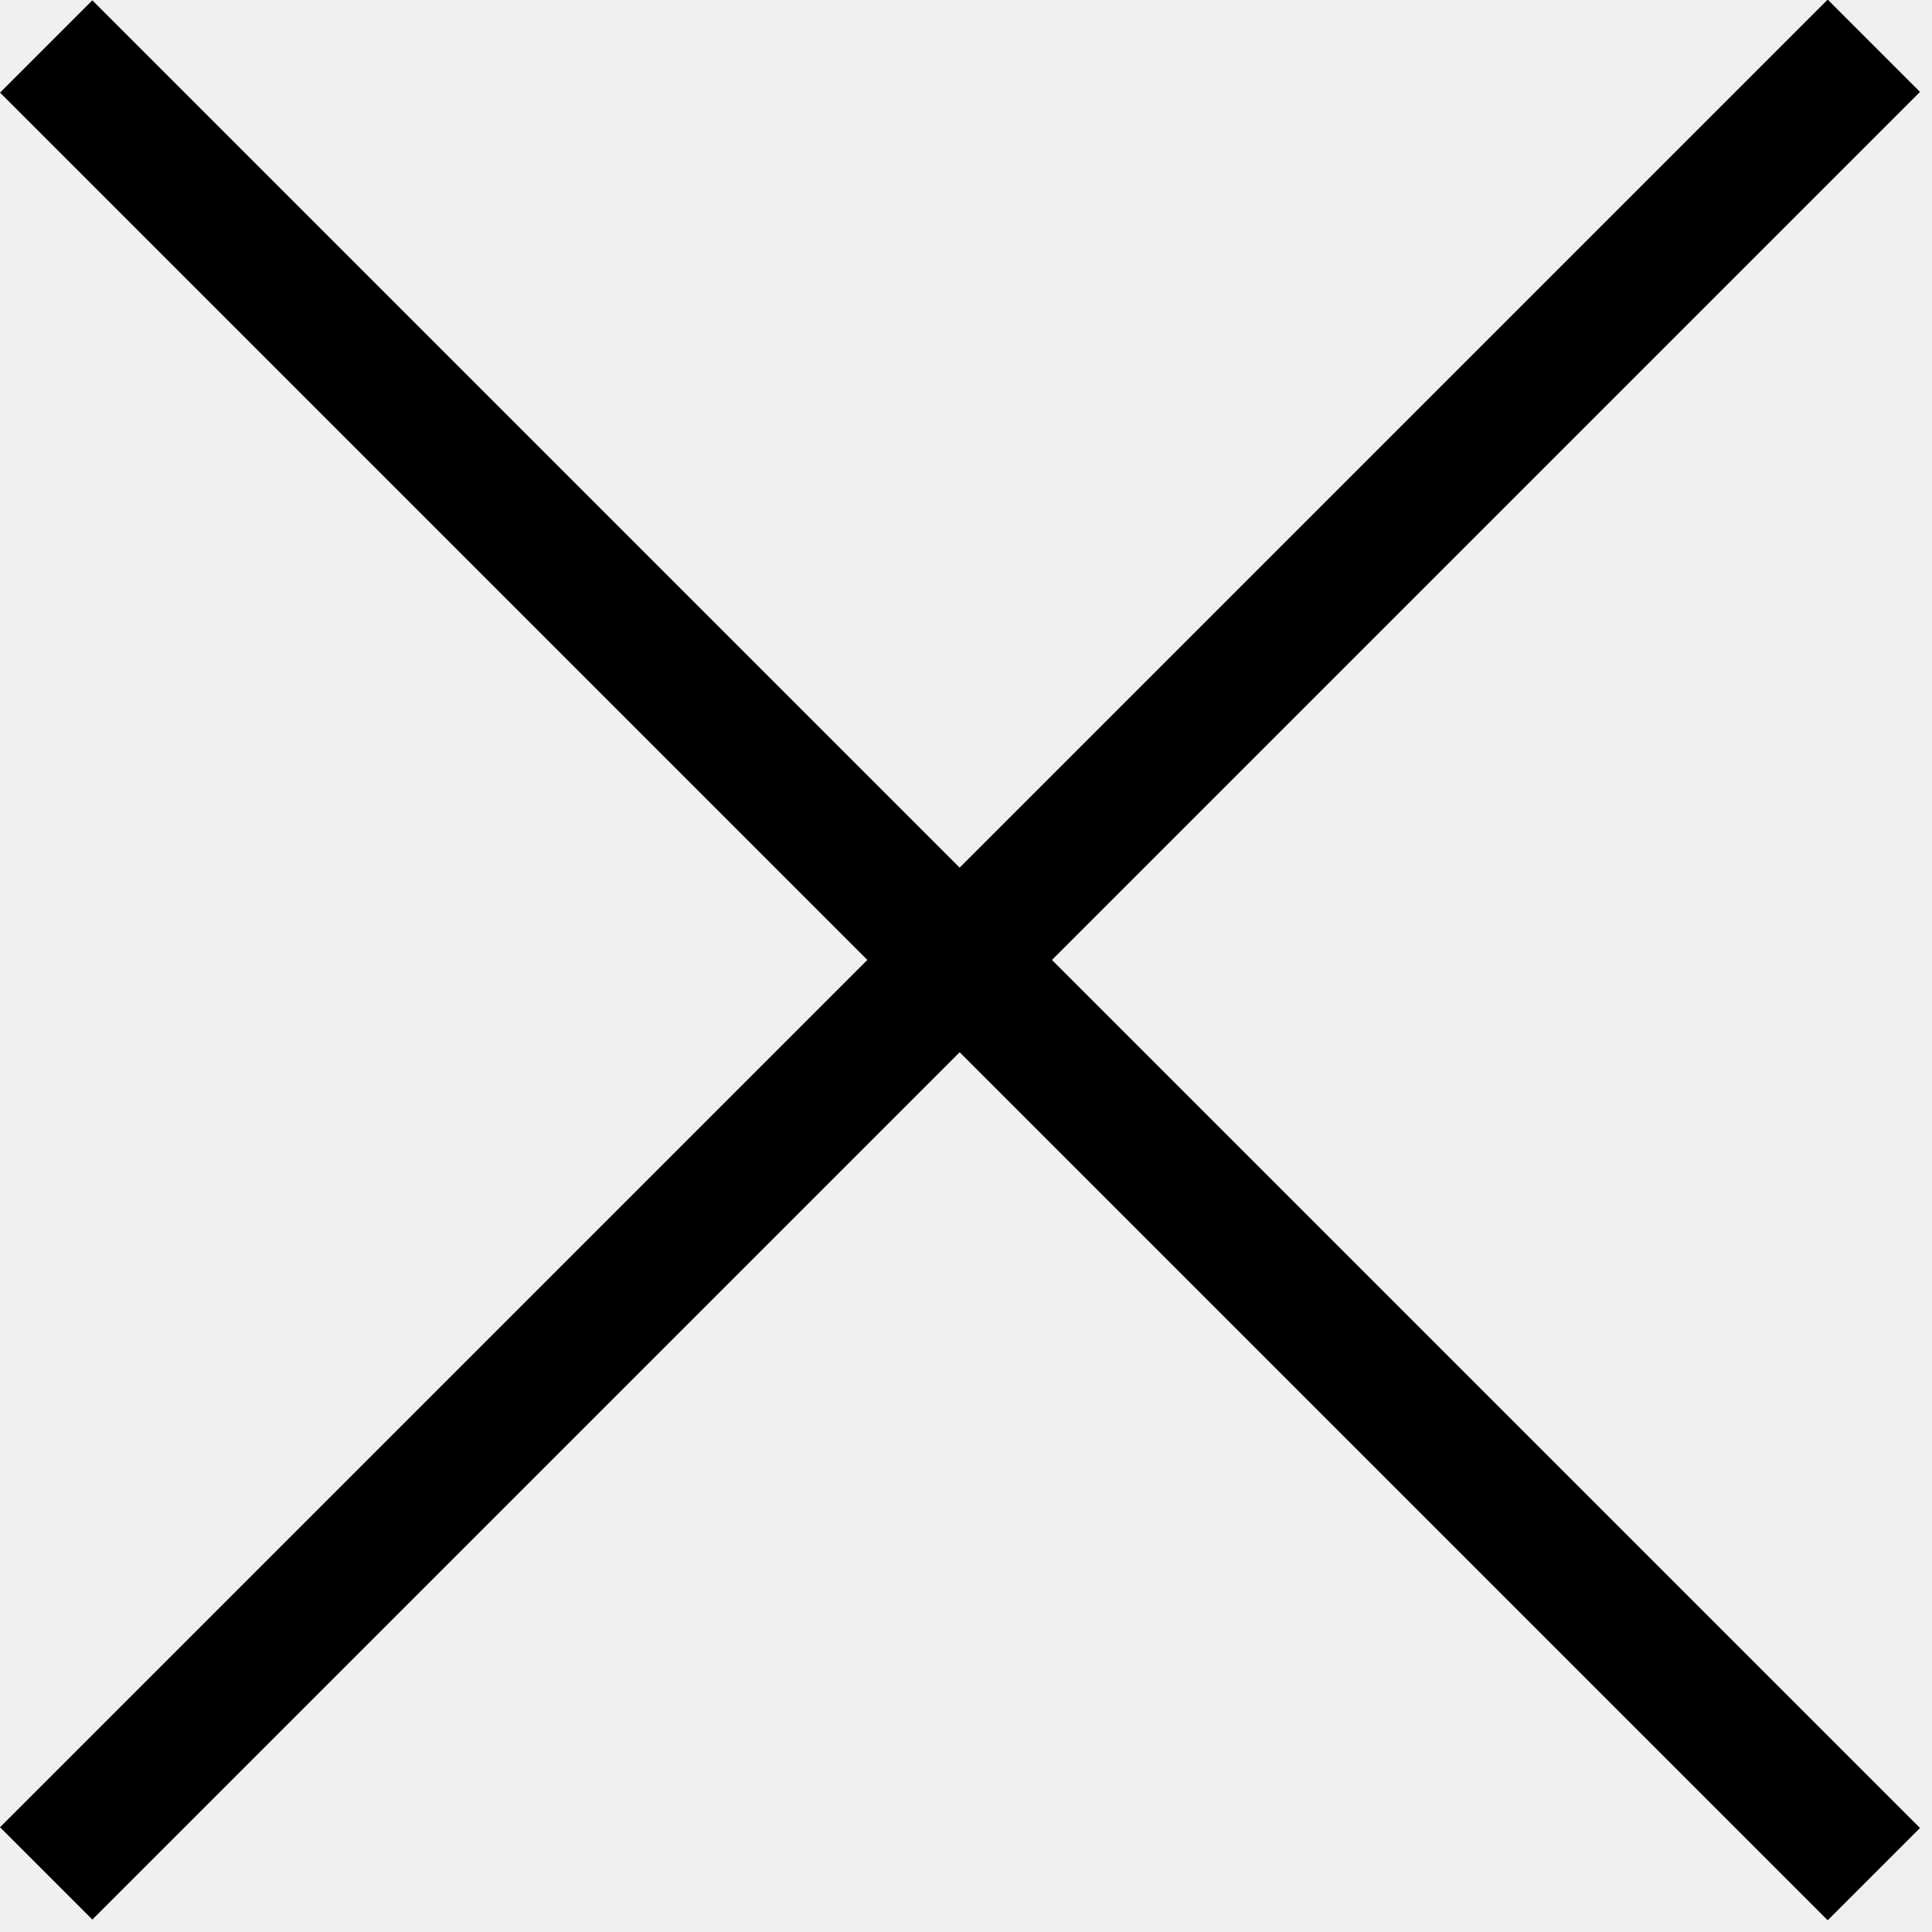
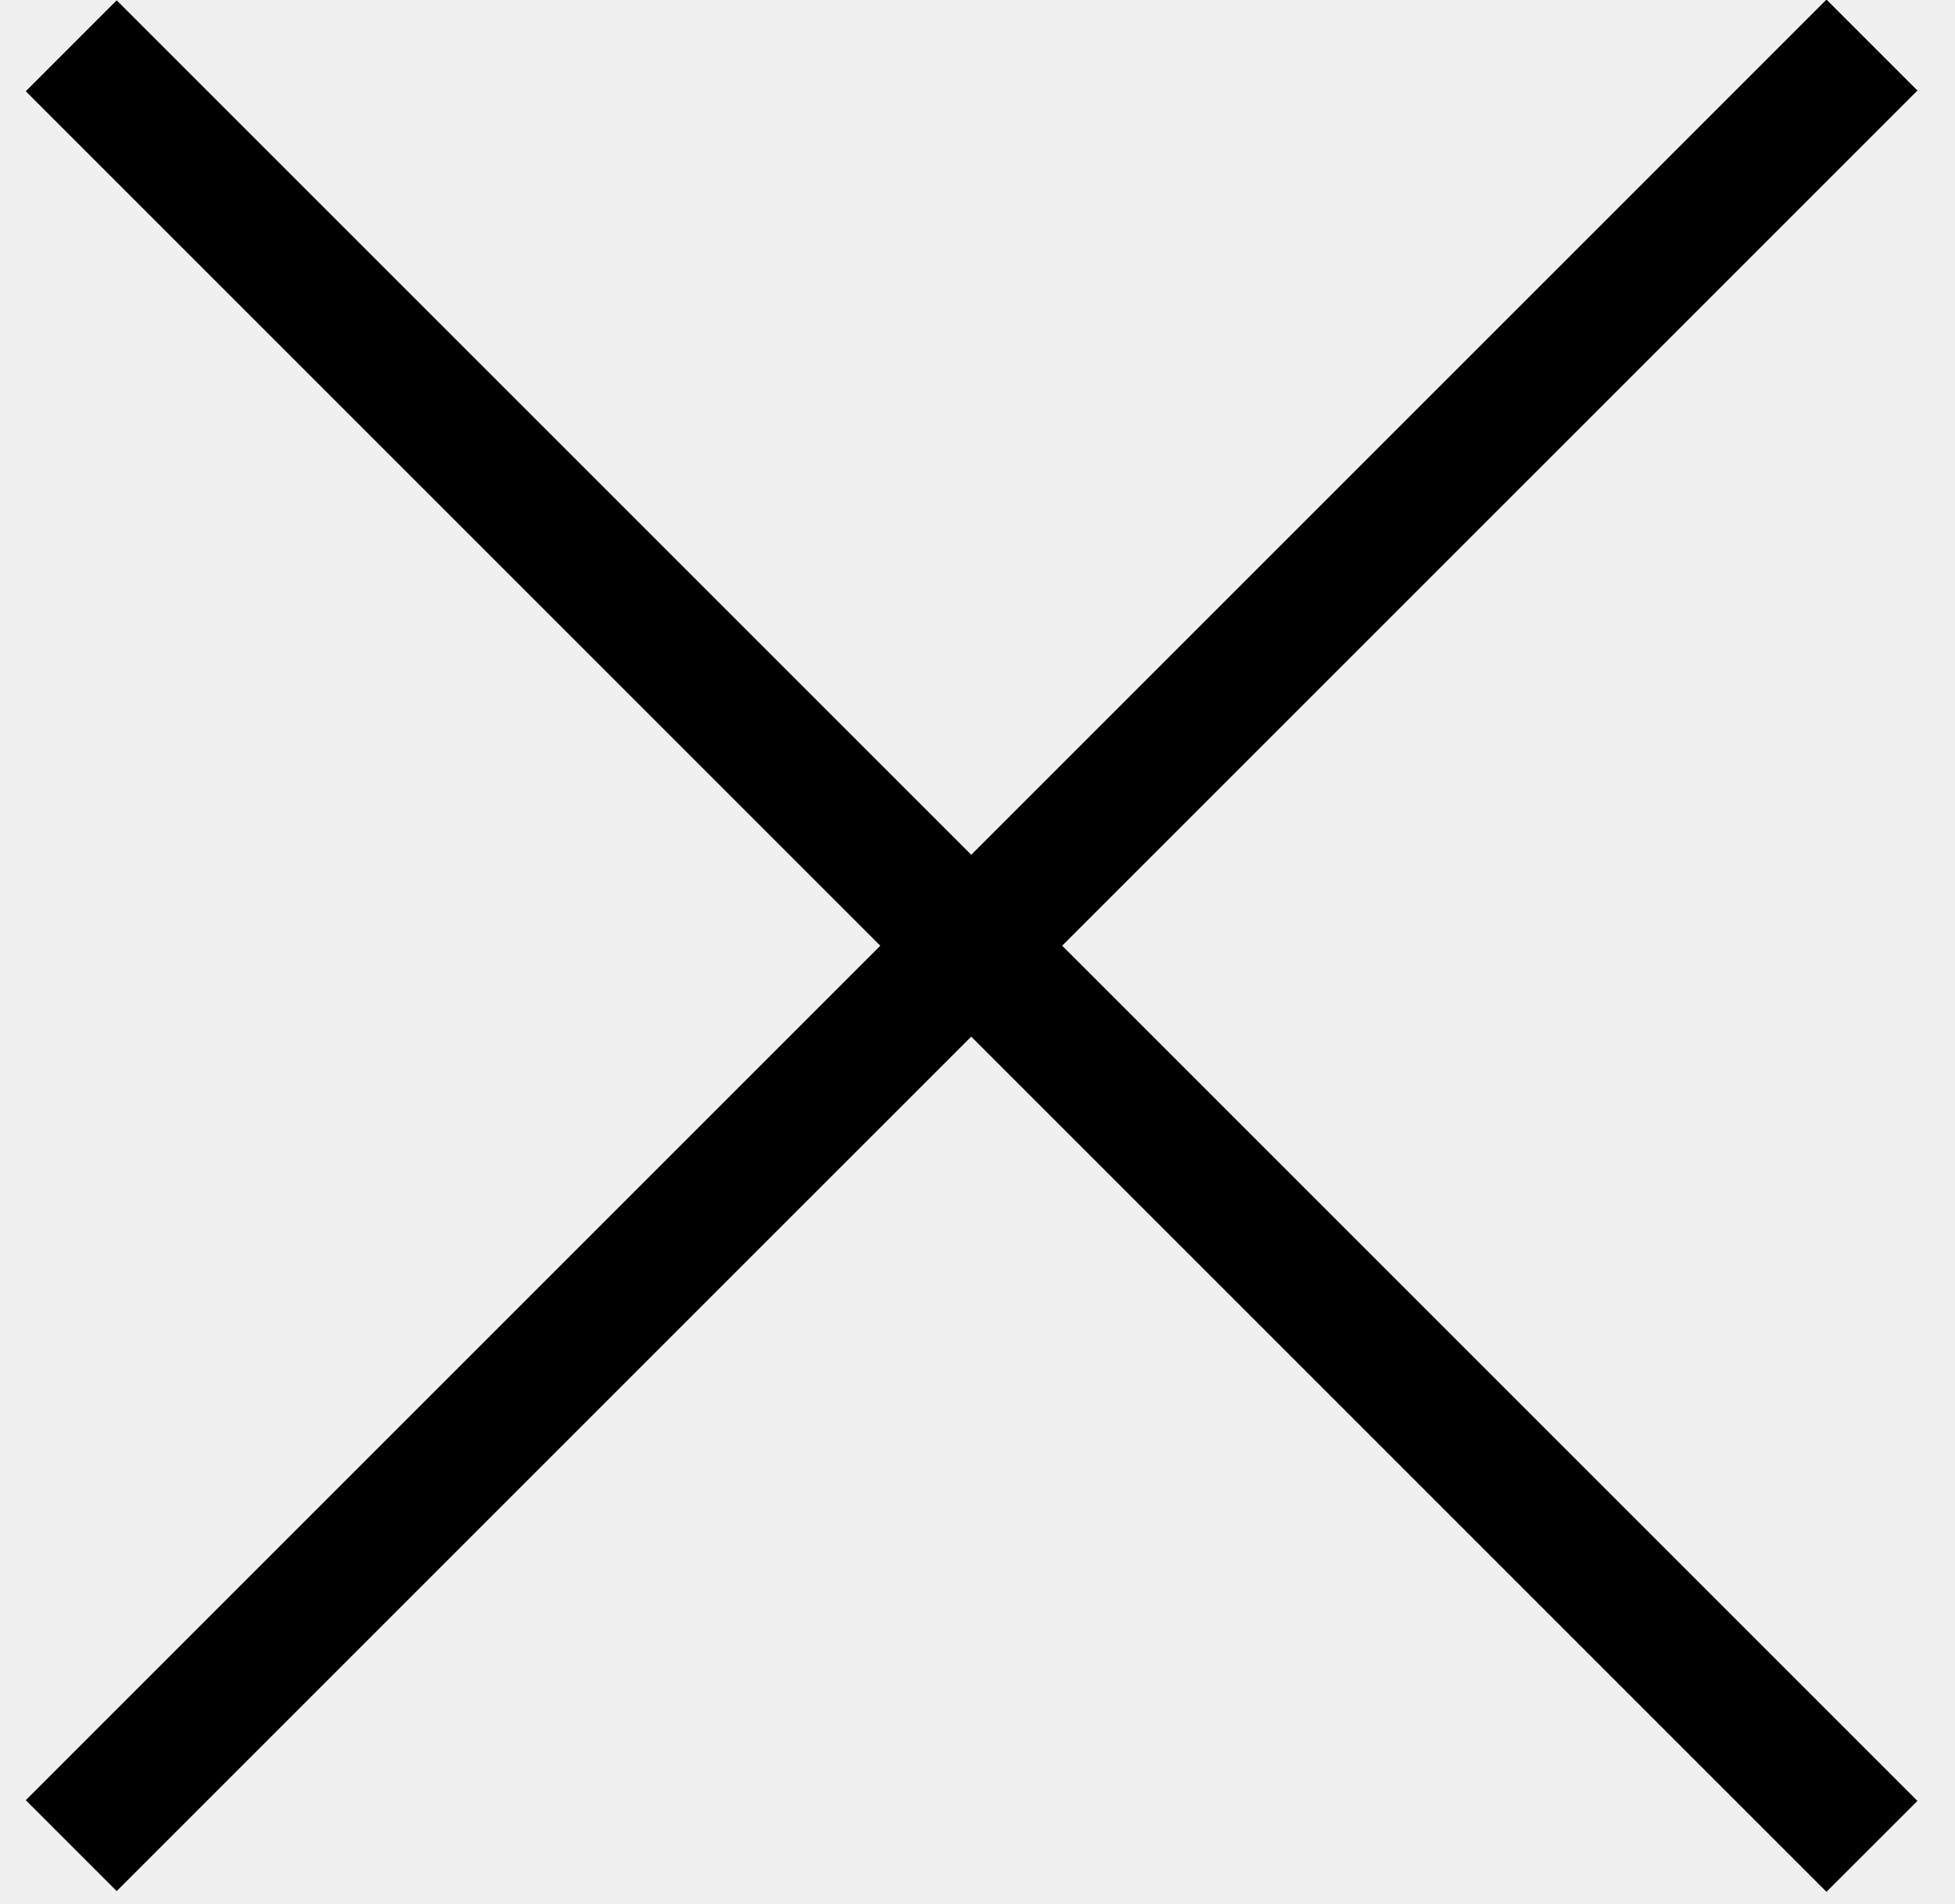
- <svg xmlns="http://www.w3.org/2000/svg" version="1.1" id="Layer_1" x="0px" y="0px" viewBox="0 0 37 37" style="enable-background:new 0 0 37 37;" xml:space="preserve">
-   <g>
-     <rect x="-6.36" y="17.13" transform="matrix(0.7071 -0.7071 0.7071 0.7071 -7.6148 18.3838)" width="49.5" height="2.5" />
-     <rect x="17.13" y="-6.36" transform="matrix(0.7071 -0.7071 0.7071 0.7071 -7.6148 18.3838)" width="2.5" height="49.5" />
+ <svg xmlns="http://www.w3.org/2000/svg" width="38" height="37" viewBox="0 0 38 37" fill="none">
+   <g clip-path="url(#clip0_9003_57)">
+     <path d="M35.502 -0.008L0.501 34.994L2.268 36.761L37.27 1.76L35.502 -0.008Z" fill="black" />
+     <path d="M2.268 0.006L0.501 1.774L35.502 36.775L37.27 35.008L2.268 0.006Z" fill="black" />
  </g>
+   <defs>
+     <clipPath id="clip0_9003_57">
+       <rect width="37" height="37" fill="white" transform="translate(0.5)" />
+     </clipPath>
+   </defs>
</svg>
